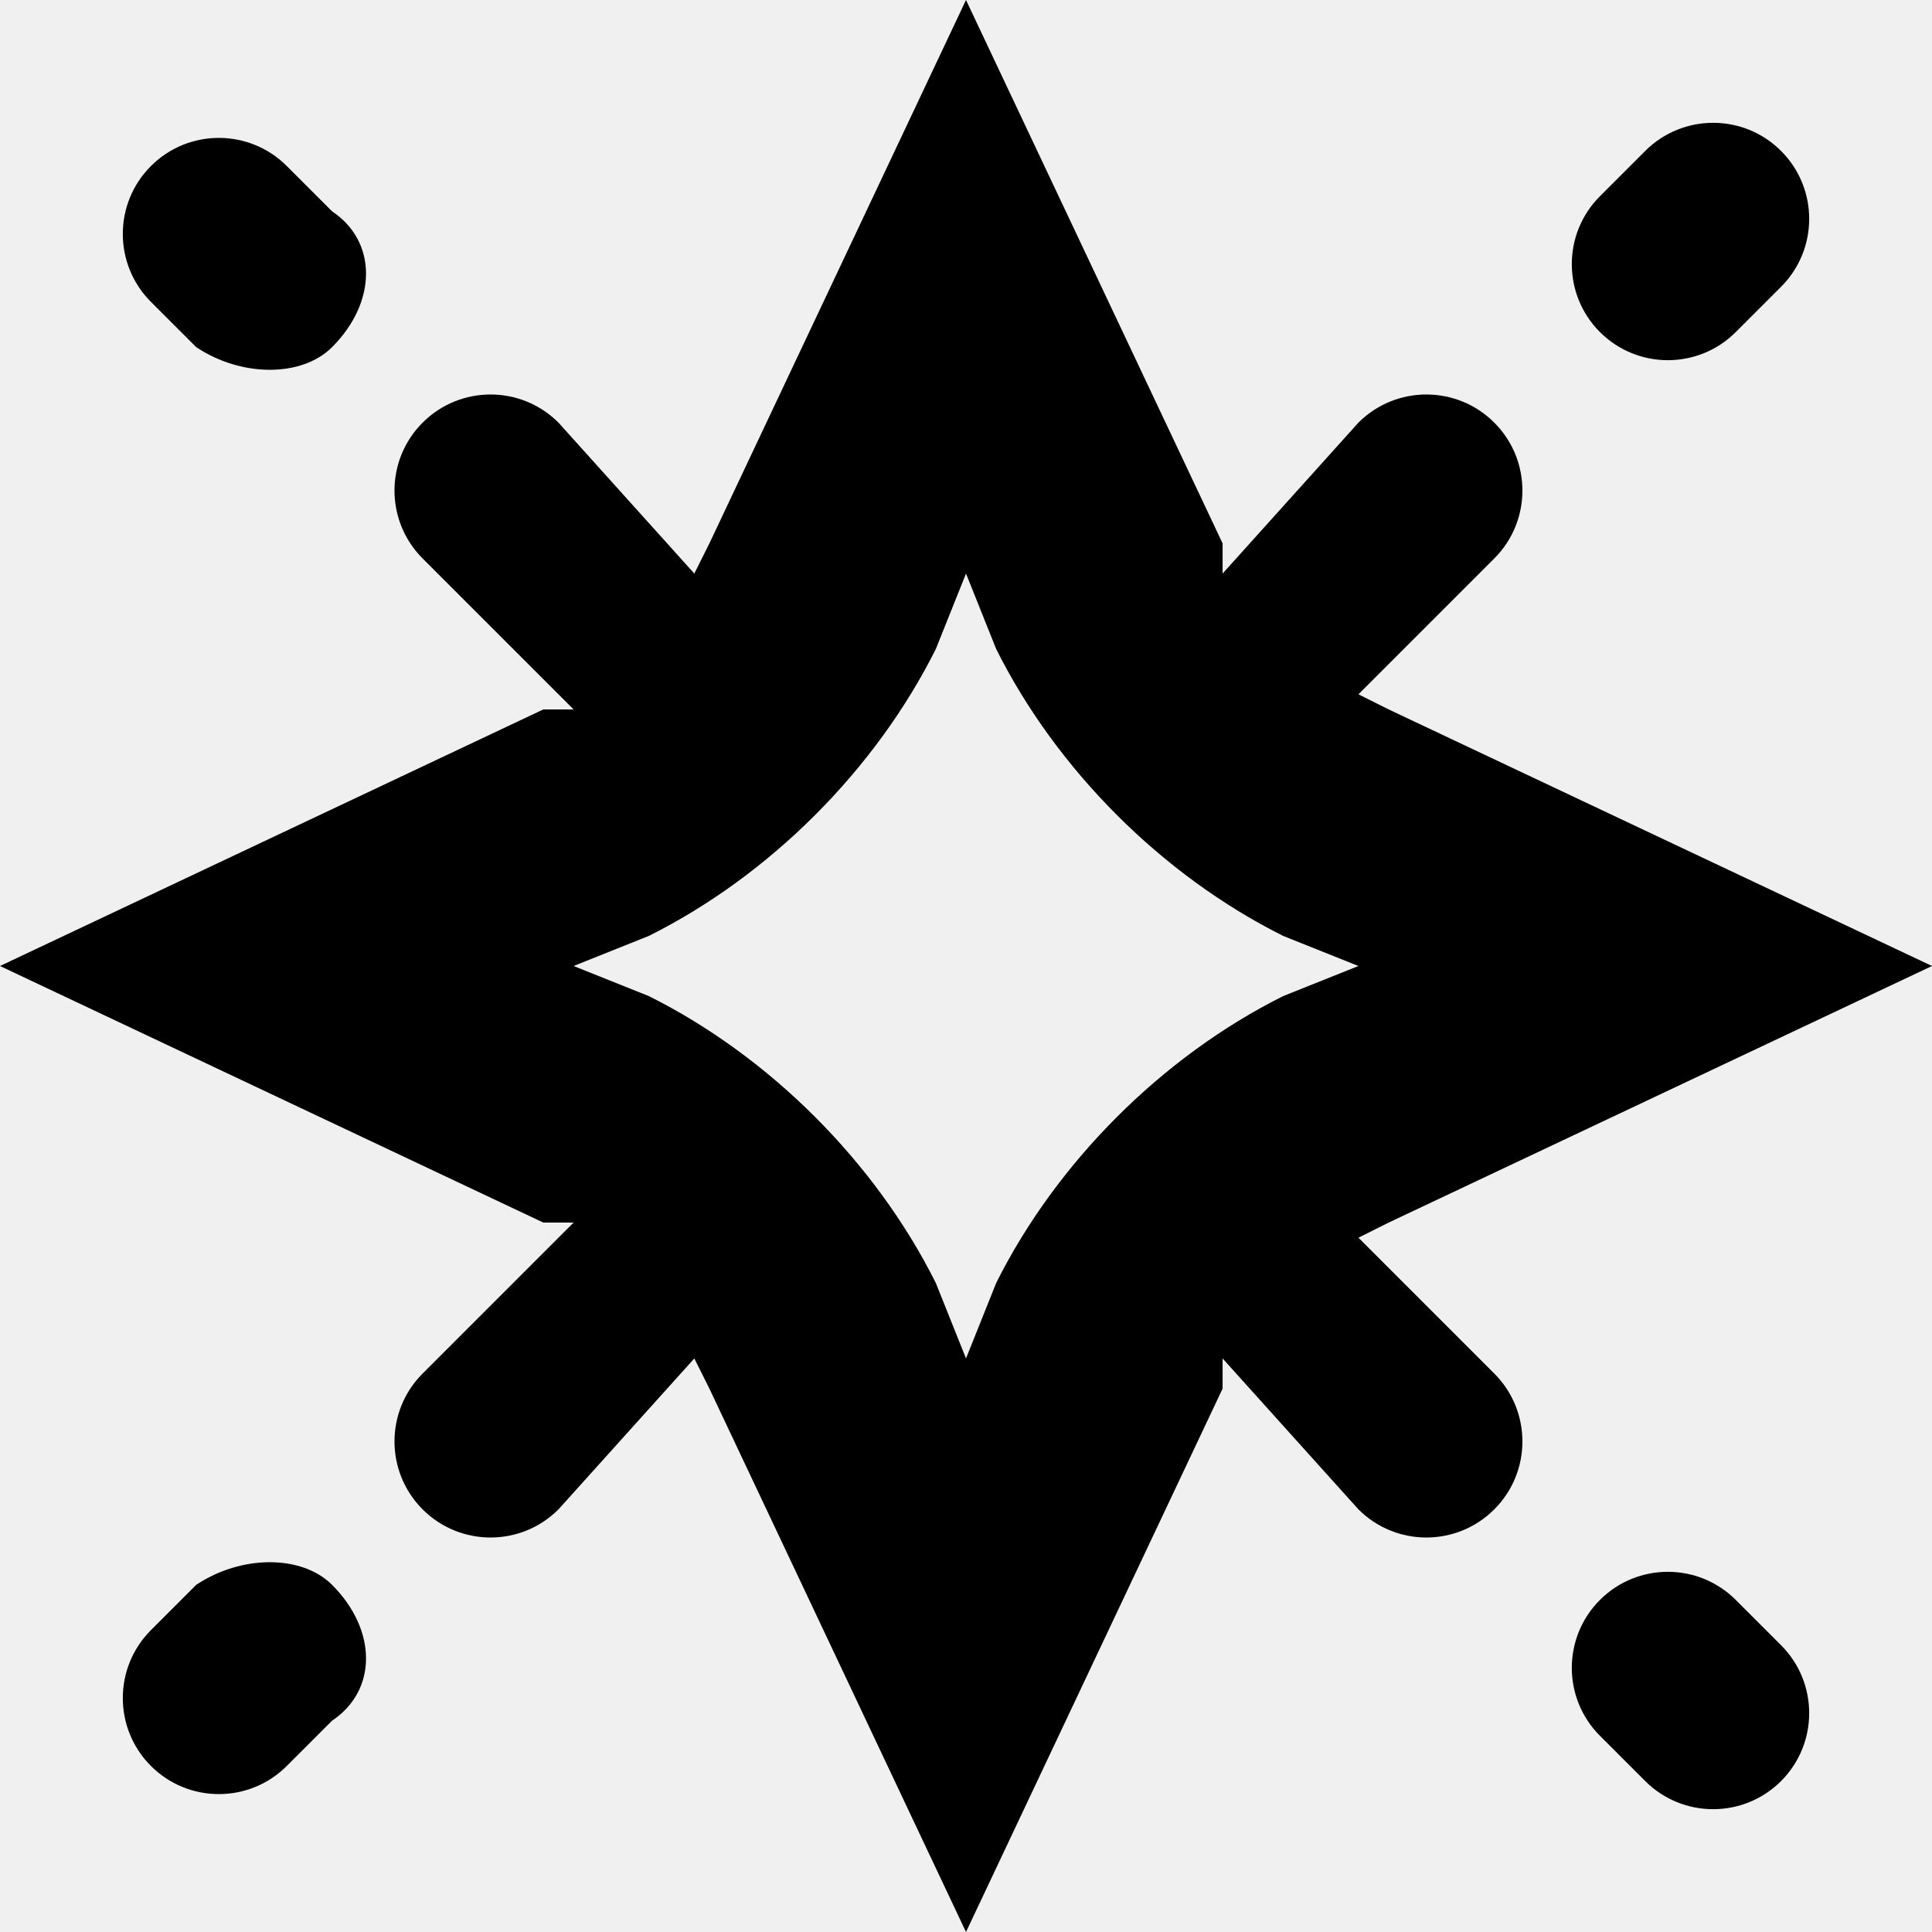
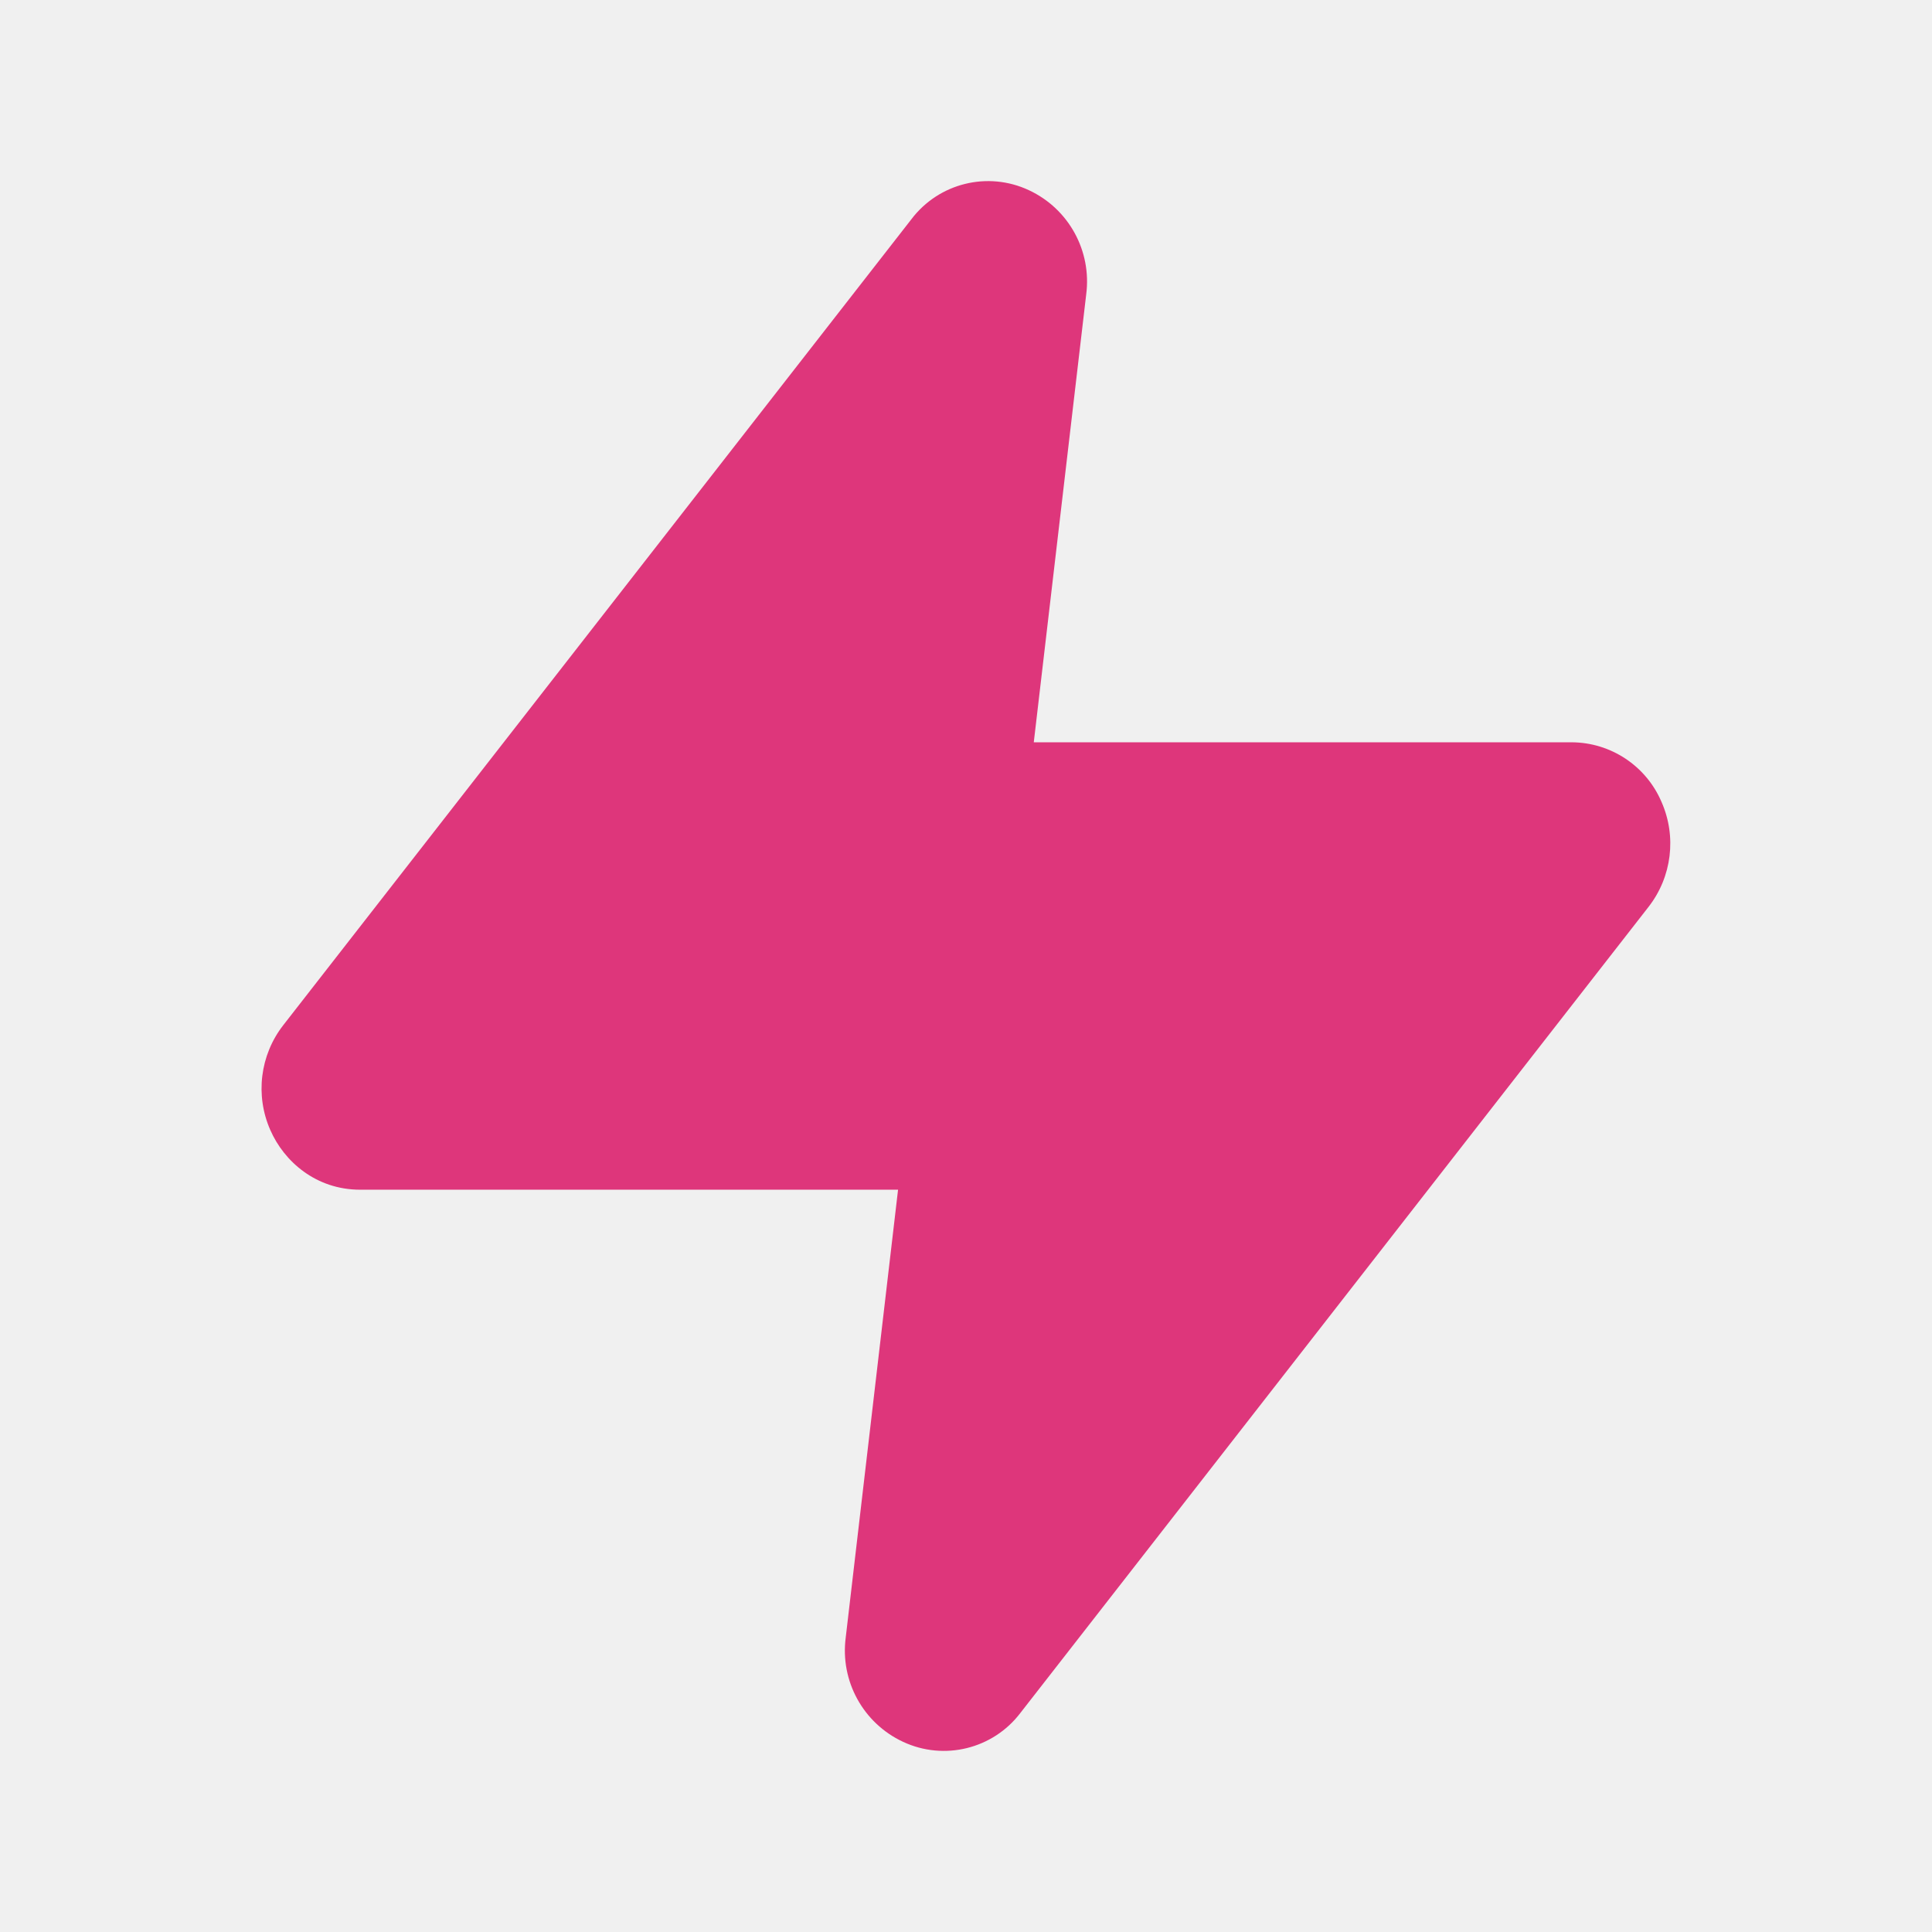
- <svg xmlns="http://www.w3.org/2000/svg" viewBox="0 0 128 128">
-   <path fill-rule="evenodd" d="M81 36 64 0 47 36l-1 2-9-10a6 6 0 0 0-9 9l10 10h-2L0 64l36 17h2L28 91a6 6 0 1 0 9 9l9-10 1 2 17 36 17-36v-2l9 10a6 6 0 1 0 9-9l-9-9 2-1 36-17-36-17-2-1 9-9a6 6 0 1 0-9-9l-9 10v-2Zm-17 2-2 5c-4 8-11 15-19 19l-5 2 5 2c8 4 15 11 19 19l2 5 2-5c4-8 11-15 19-19l5-2-5-2c-8-4-15-11-19-19l-2-5Z" clip-rule="evenodd" />
-   <path d="M118 19a6 6 0 0 0-9-9l-3 3a6 6 0 1 0 9 9l3-3Zm-96 4c-2 2-6 2-9 0l-3-3a6 6 0 1 1 9-9l3 3c3 2 3 6 0 9Zm0 82c-2-2-6-2-9 0l-3 3a6 6 0 1 0 9 9l3-3c3-2 3-6 0-9Zm96 4a6 6 0 0 1-9 9l-3-3a6 6 0 1 1 9-9l3 3Z" />
-   <style>path{fill:#000}@media (prefers-color-scheme:dark){path{fill:#fff}}</style>
+ <svg xmlns="http://www.w3.org/2000/svg" width="400" height="400" viewBox="0 0 24 24">
+   <path fill="#de367b" d="M13.493 3.659a1.25 1.25 0 0 0-.711-1.296a1.195 1.195 0 0 0-1.46.36L3.518 12.736a1.28 1.28 0 0 0-.16 1.302c.172.393.57.741 1.116.741h6.682l-.65 5.562a1.25 1.25 0 0 0 .711 1.296a1.195 1.195 0 0 0 1.46-.36l7.803-10.013a1.28 1.28 0 0 0 .16-1.302a1.22 1.22 0 0 0-1.116-.741h-6.682z" />
</svg>
